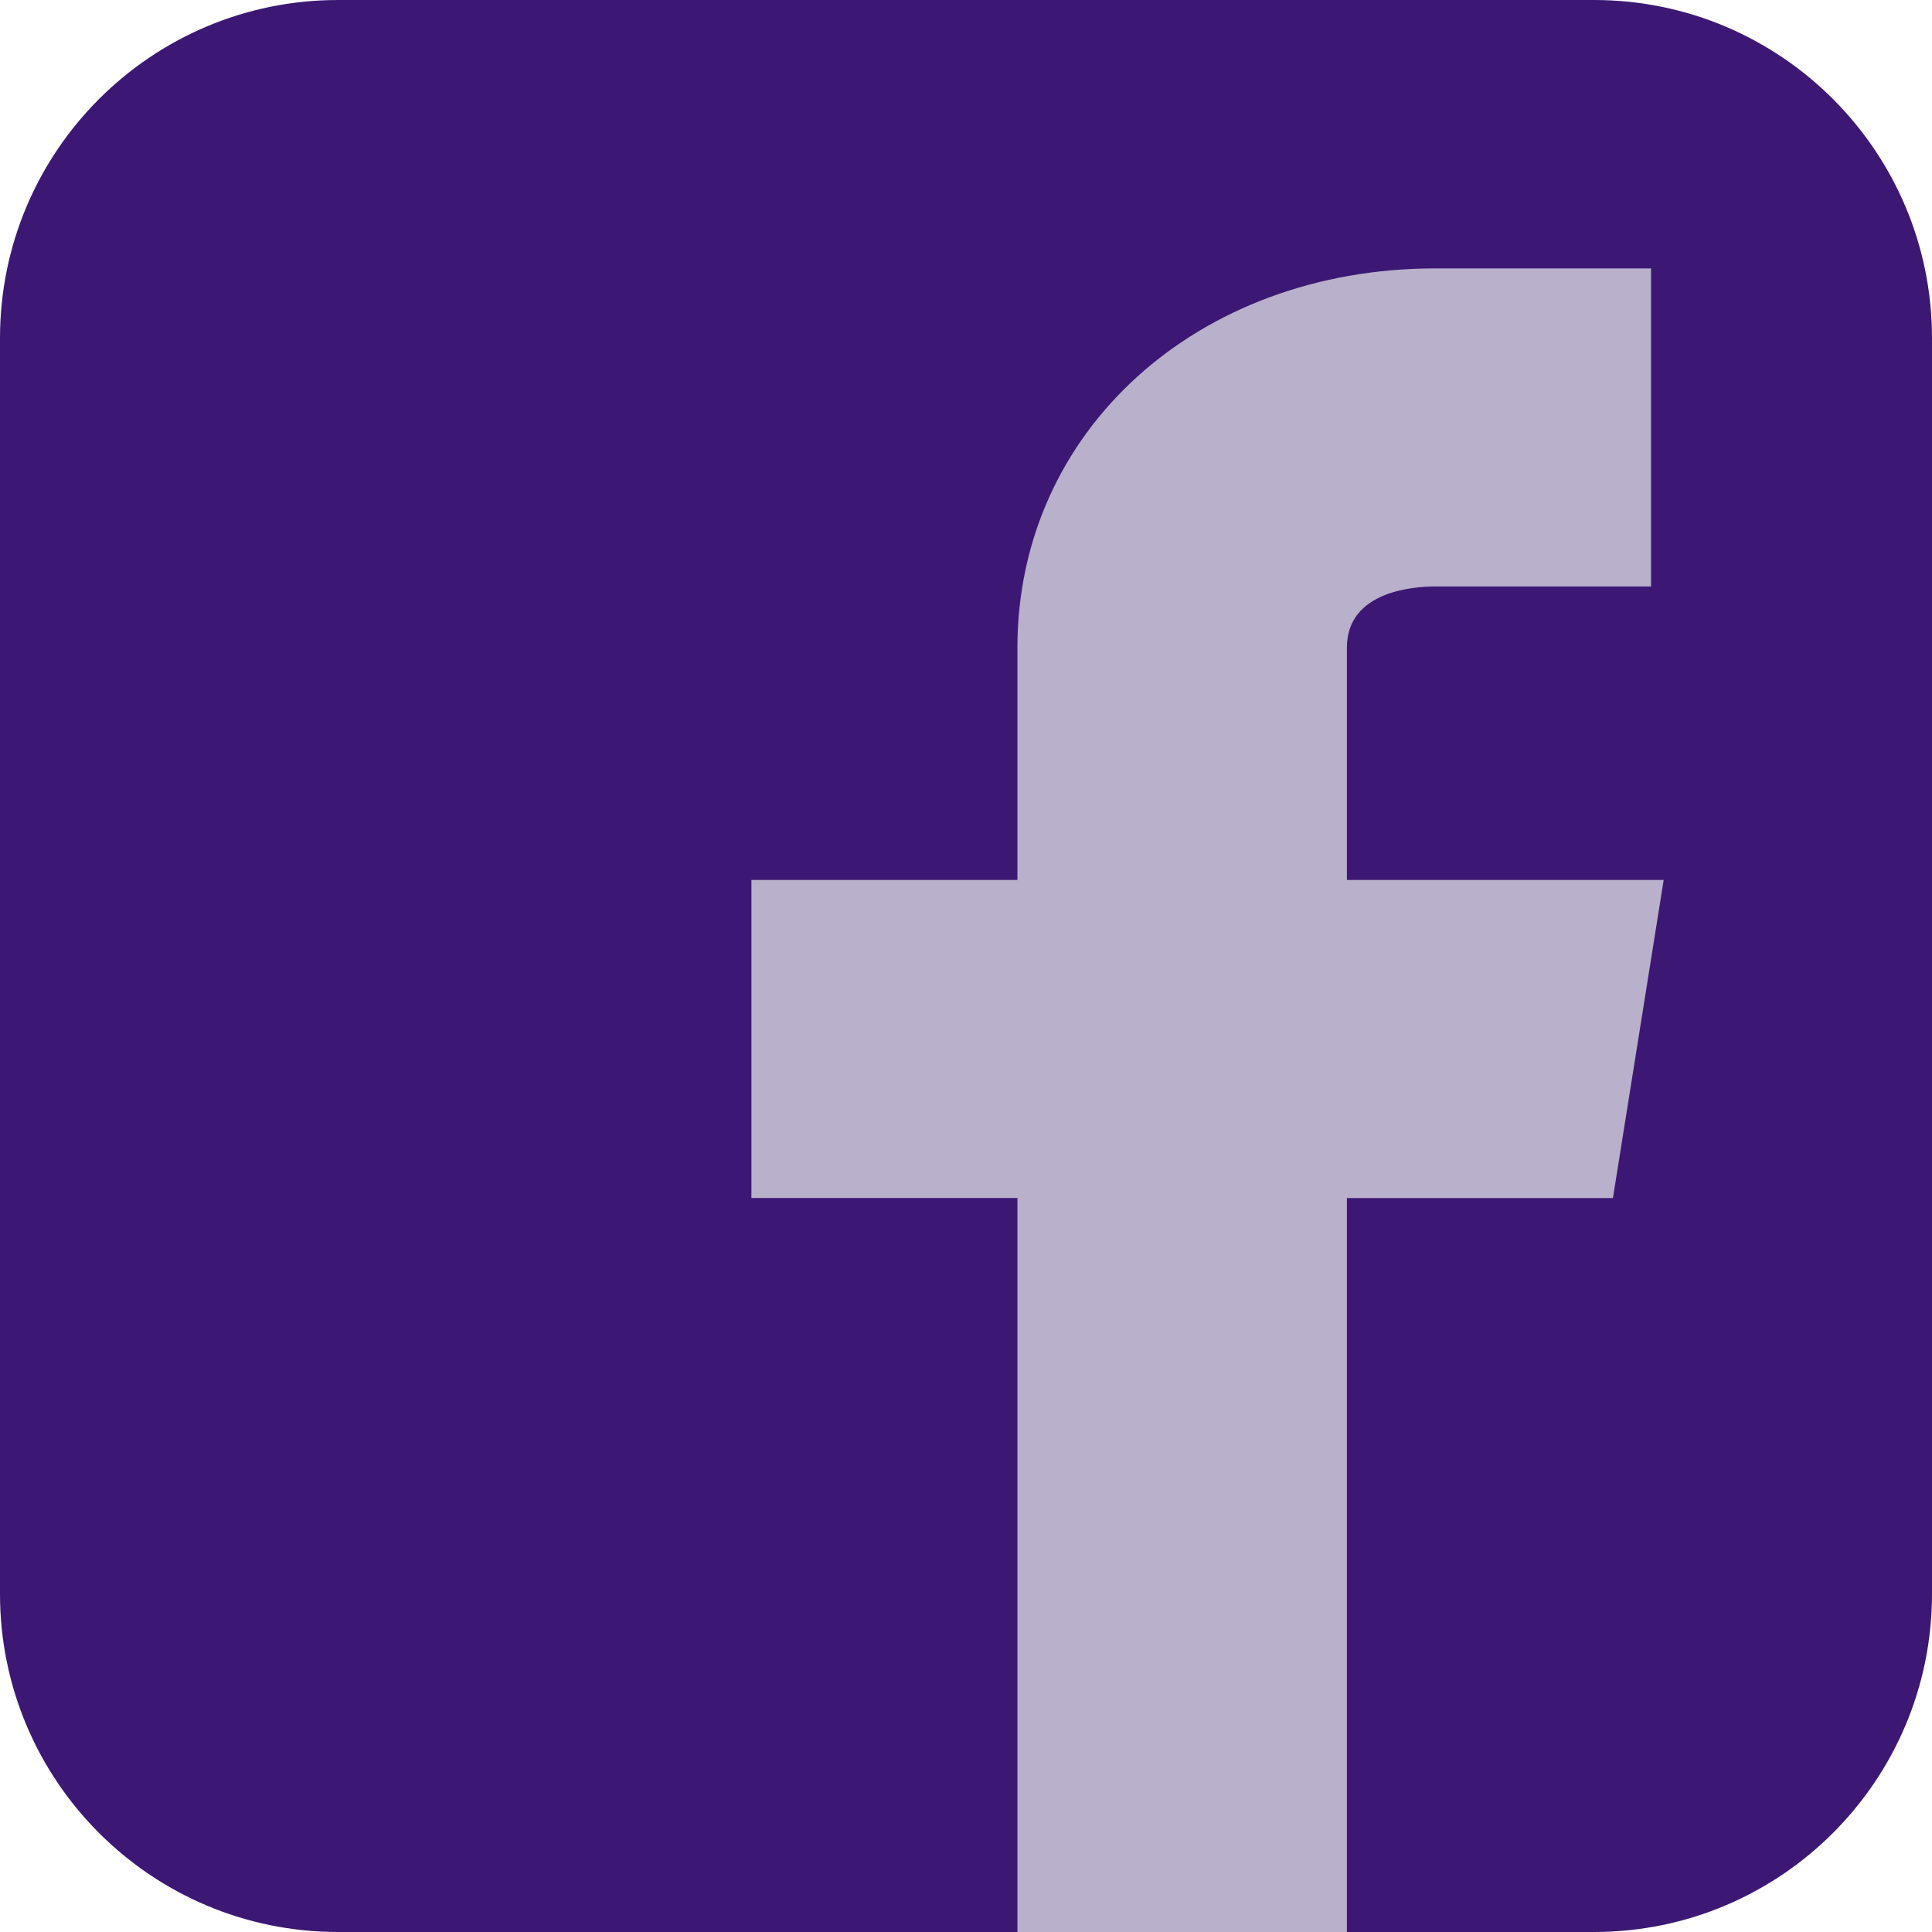
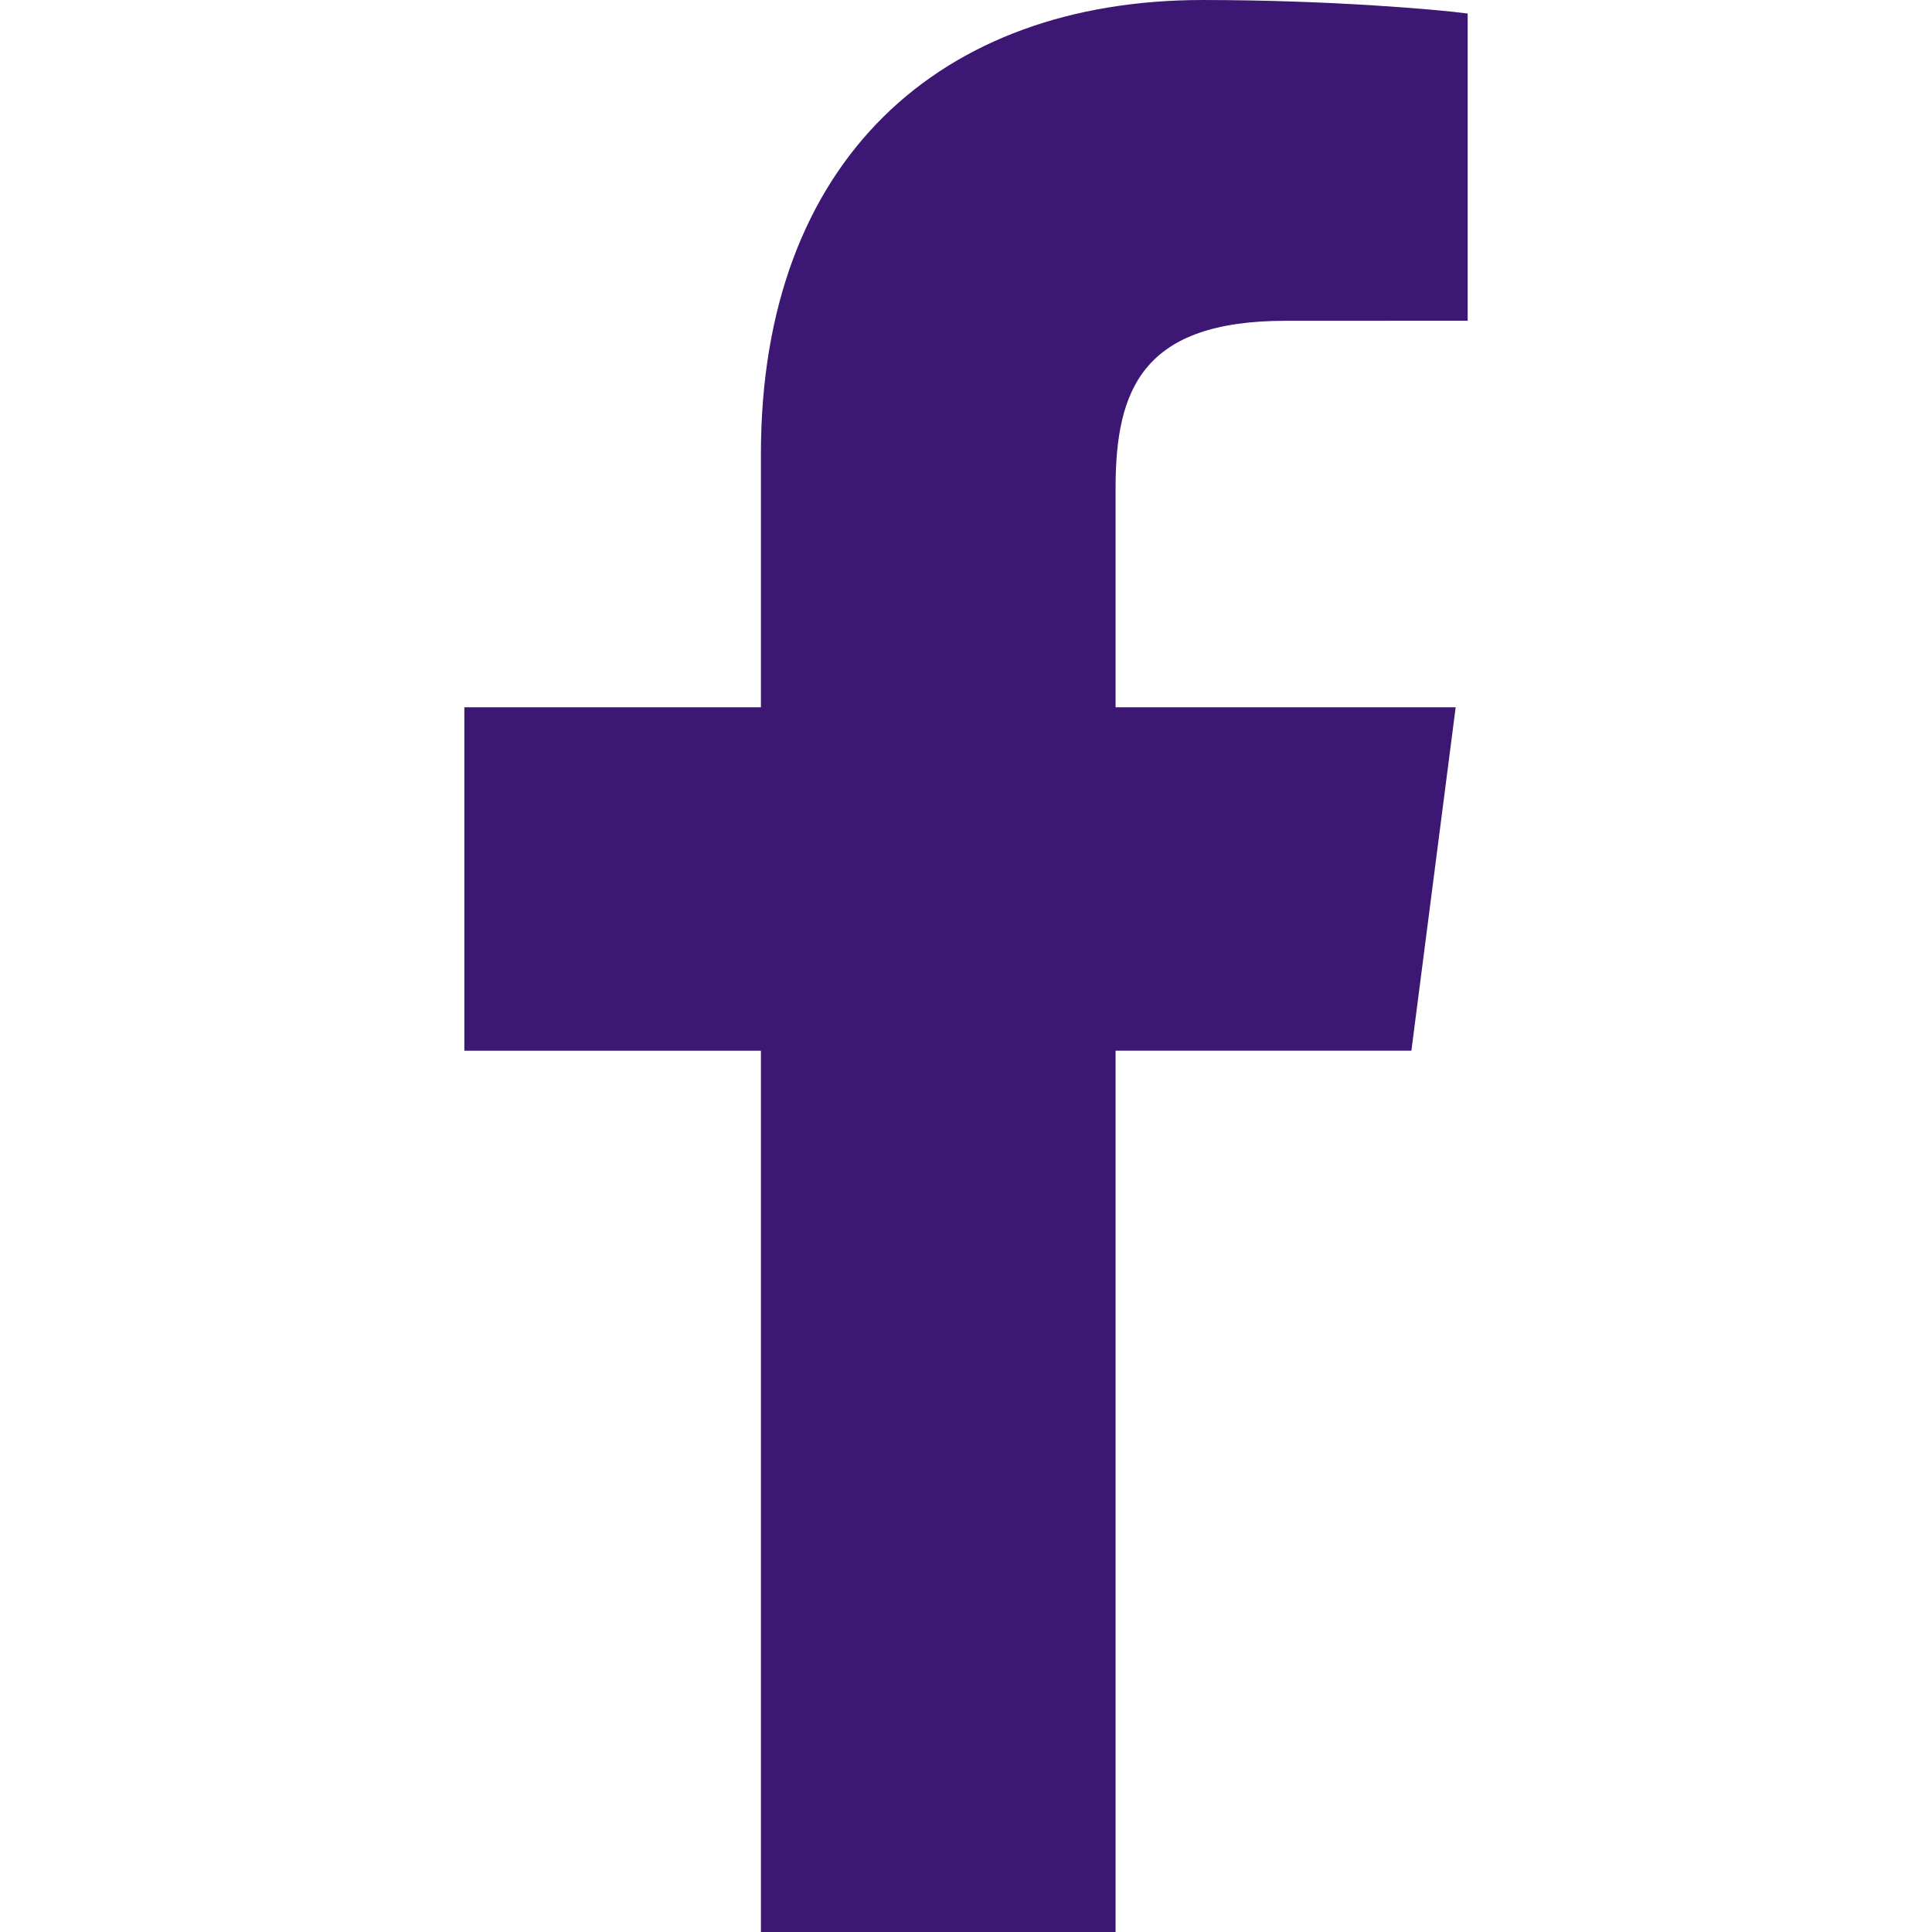
- <svg xmlns="http://www.w3.org/2000/svg" width="26" height="26" fill="none">
-   <path d="M21.45 0H4.55A4.55 4.55 0 000 4.55v16.9A4.55 4.55 0 004.55 26h16.9A4.55 4.55 0 0026 21.45V4.55A4.55 4.55 0 0021.45 0z" fill="#3C1874" />
-   <path d="M22.389 11.842h-4.263V8.715c0-.766.912-.823 1.193-.823h2.9v-4.28h-2.9c-3.21 0-5.627 2.193-5.627 5.103v3.127h-3.58v4.28h3.58V26h4.434v-9.877h3.58l.683-4.28z" fill="#b9b0cc" />
+ <svg xmlns="http://www.w3.org/2000/svg" width="26" height="26" viewBox="88.428 12.828 107.543 207.085">
+   <path d="M158.232 219.912v-94.461h31.707l4.747-36.813h-36.454V65.134c0-10.658 2.96-17.922 18.245-17.922l19.494-.009V14.278c-3.373-.447-14.944-1.449-28.406-1.449-28.106 0-47.348 17.155-47.348 48.661v27.149H88.428v36.813h31.788v94.461l38.016-.001z" fill="#3C1874" />
</svg>
